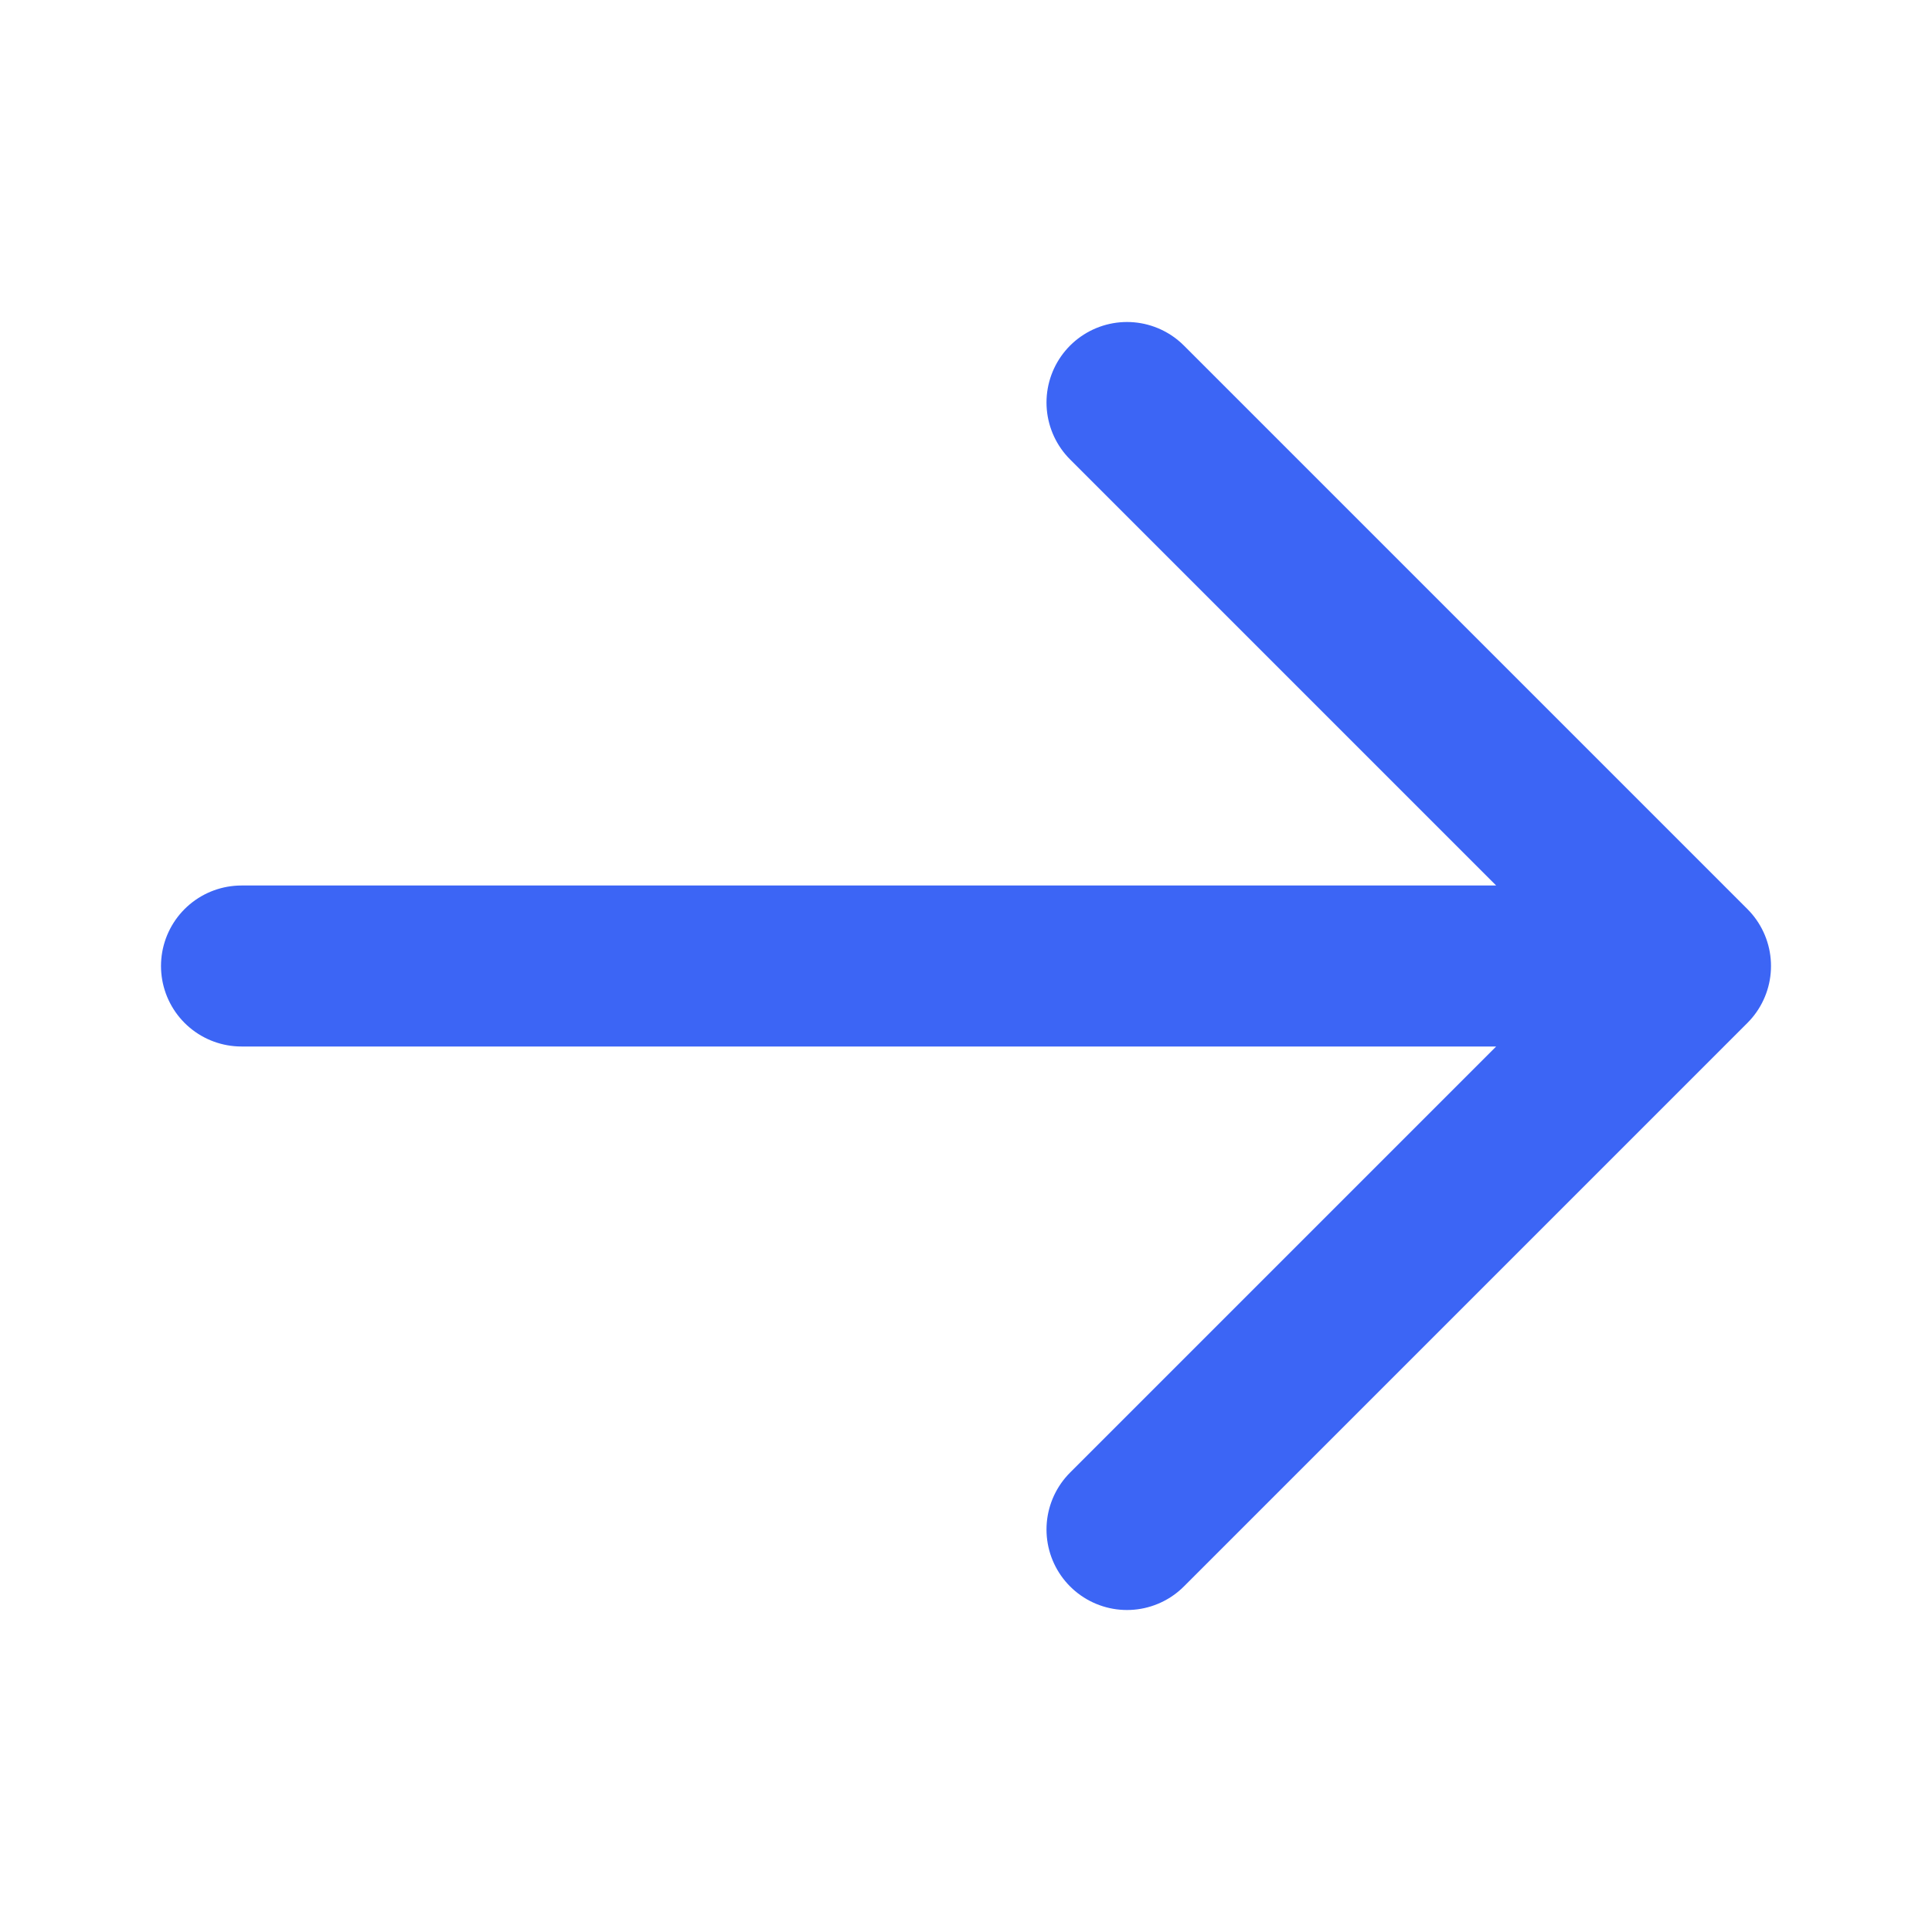
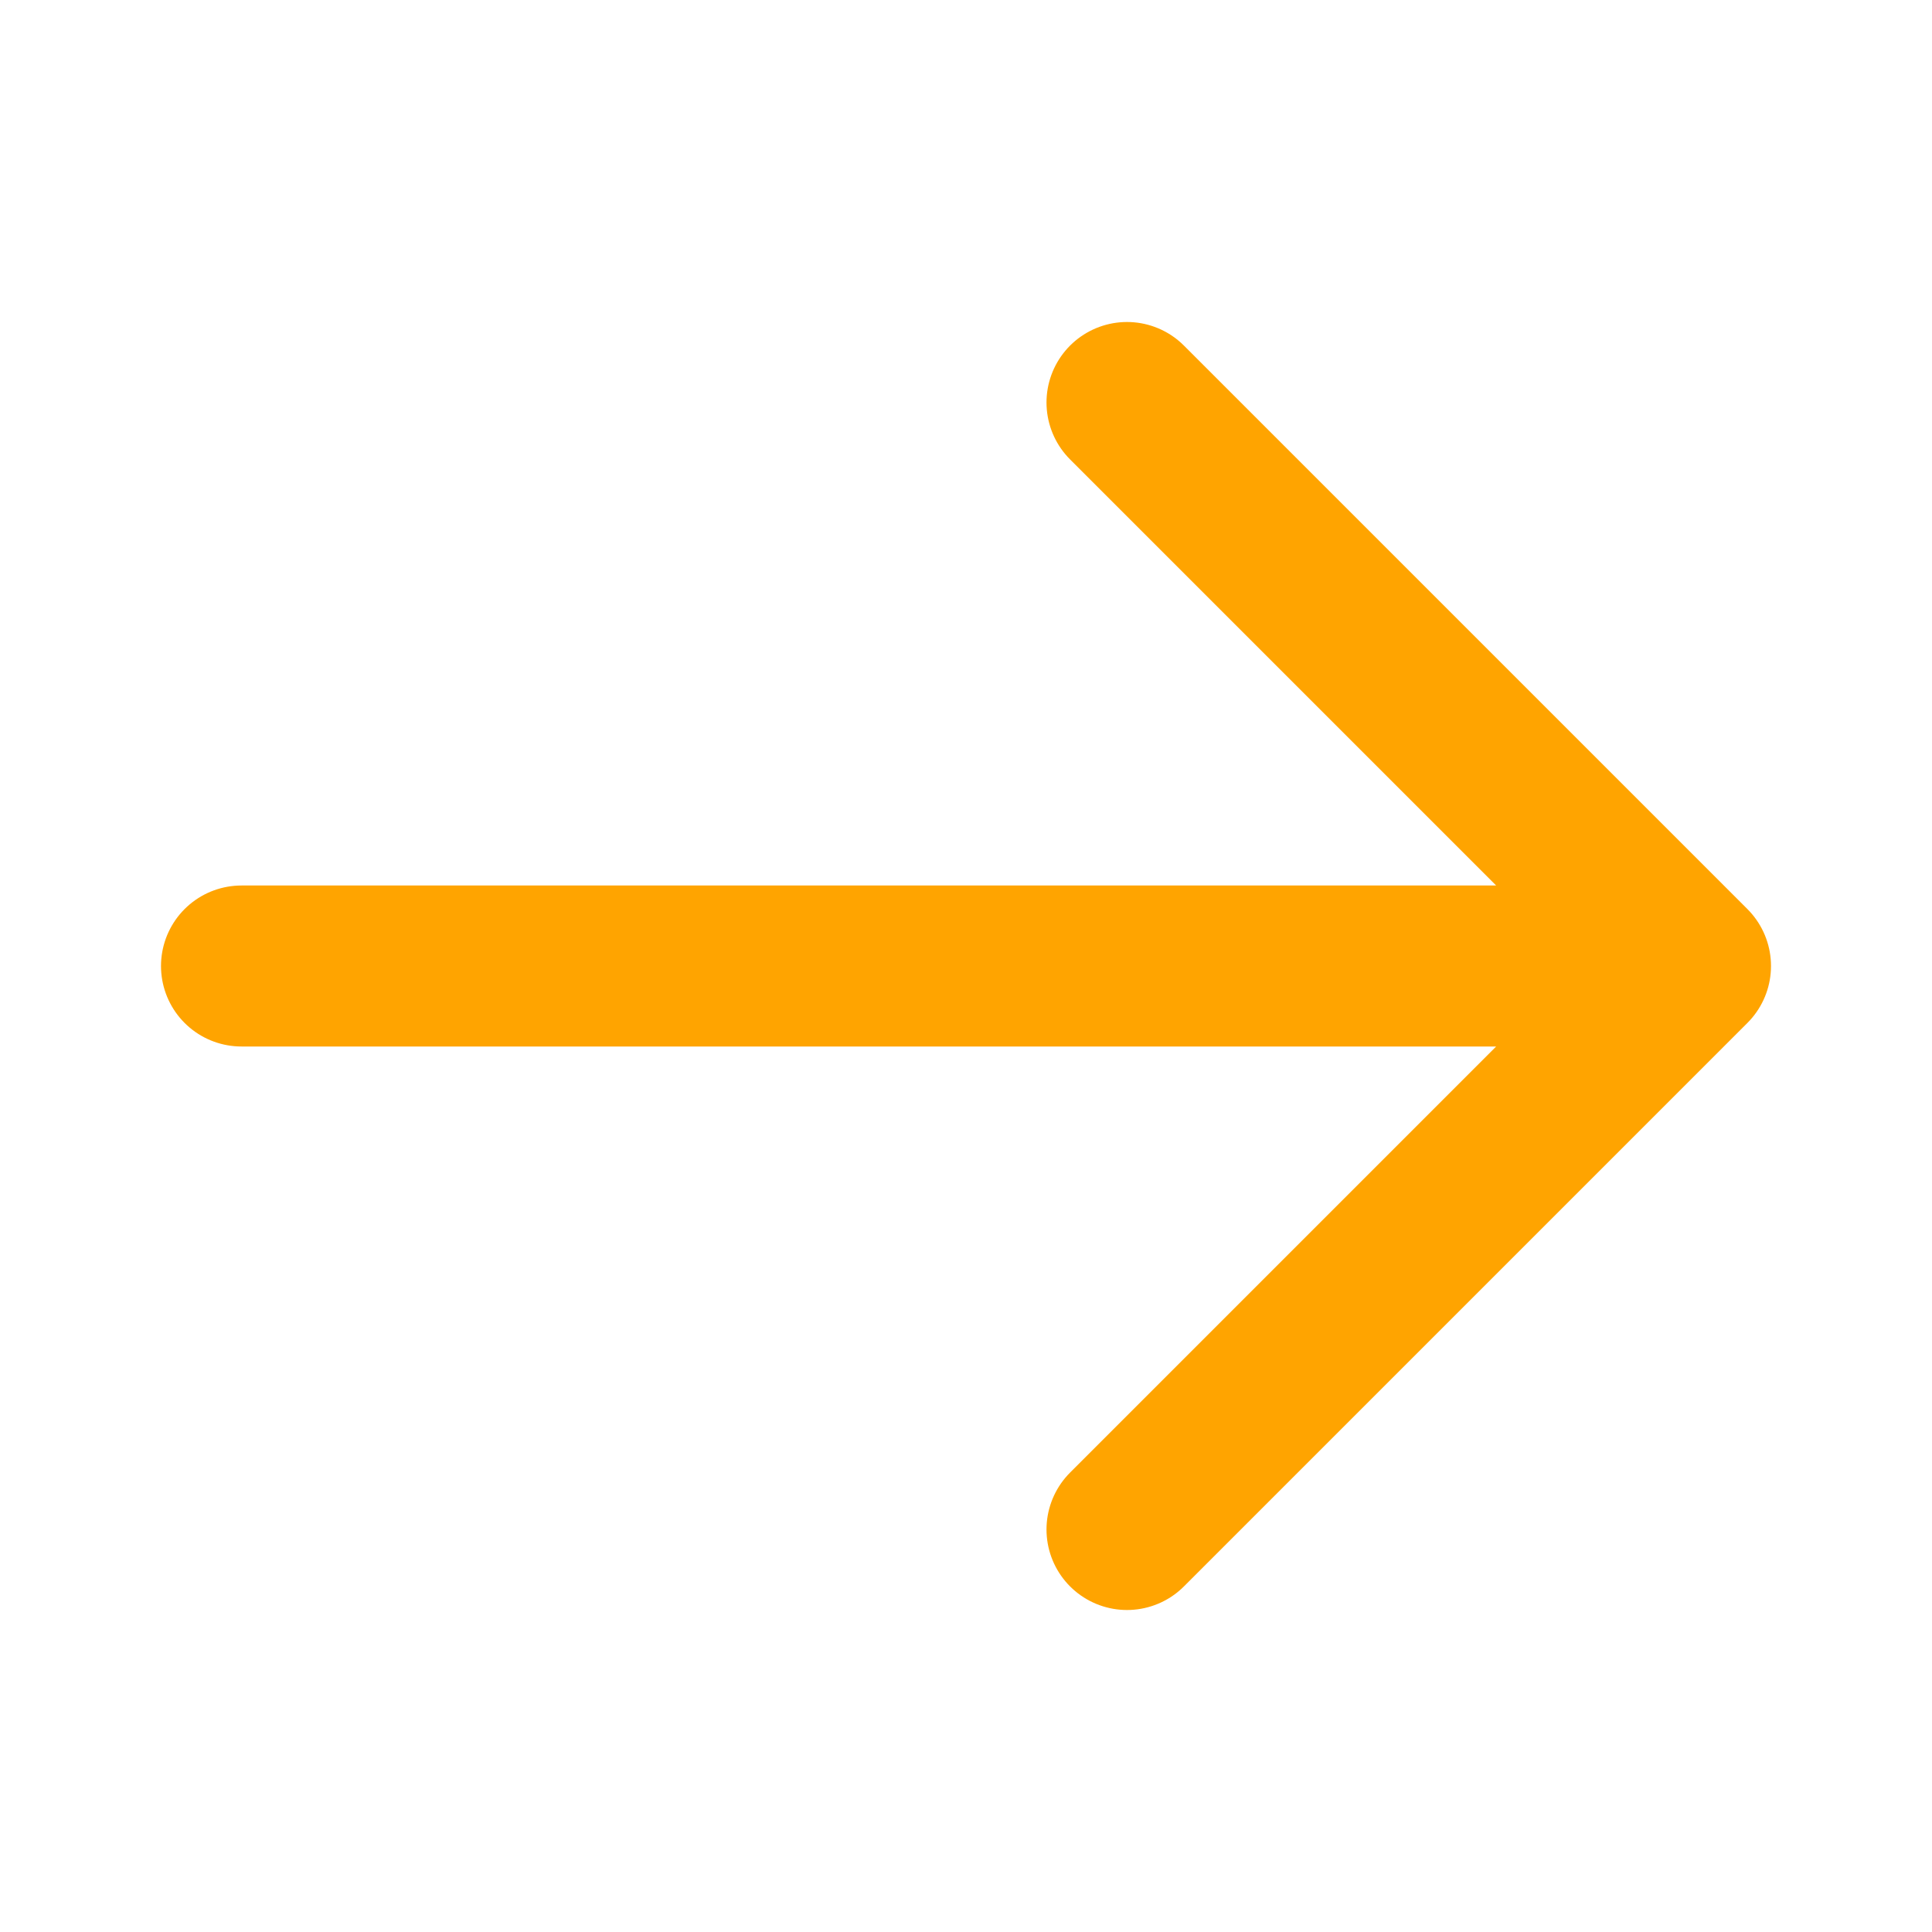
<svg xmlns="http://www.w3.org/2000/svg" width="24" height="24" viewBox="0 0 24 24" fill="none">
-   <path d="M14 5L21 12M21 12L14 19M21 12H3" stroke="#3C65F5" stroke-width="2" stroke-linecap="round" stroke-linejoin="round" />
+   <path d="M14 5L21 12M21 12L14 19M21 12H3" stroke="#ffa400" stroke-width="2" stroke-linecap="round" stroke-linejoin="round" />
</svg>
